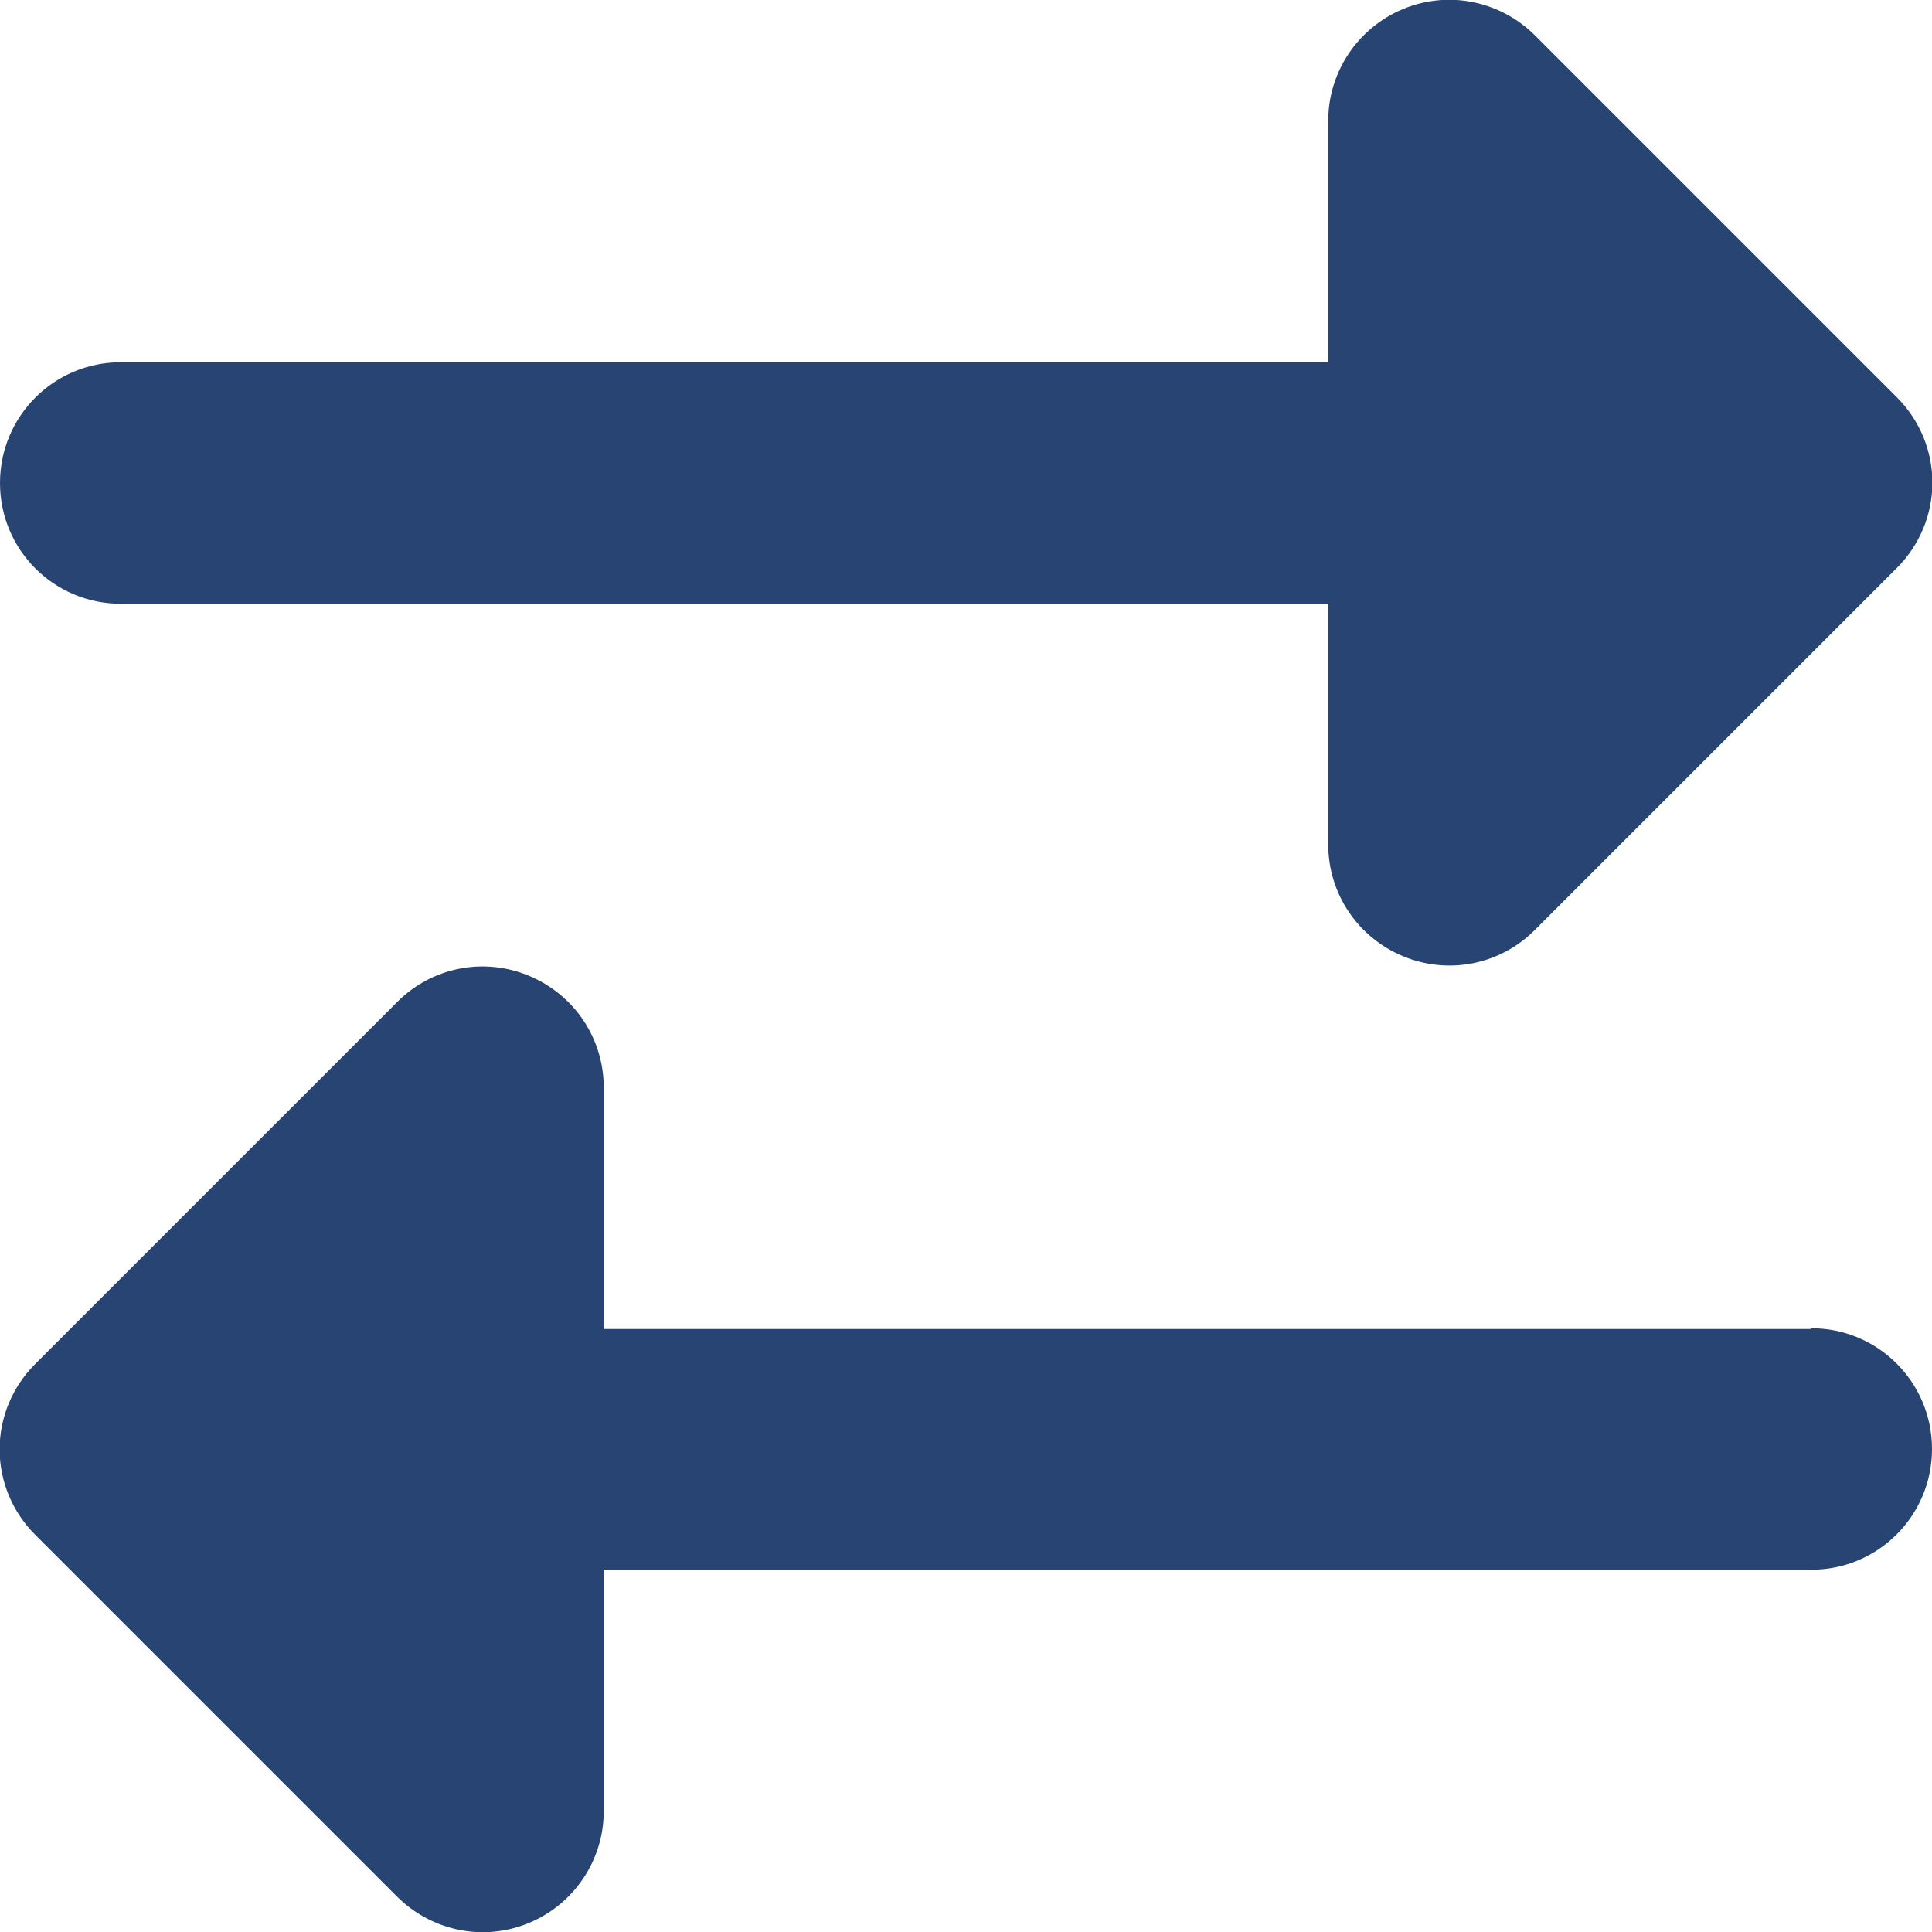
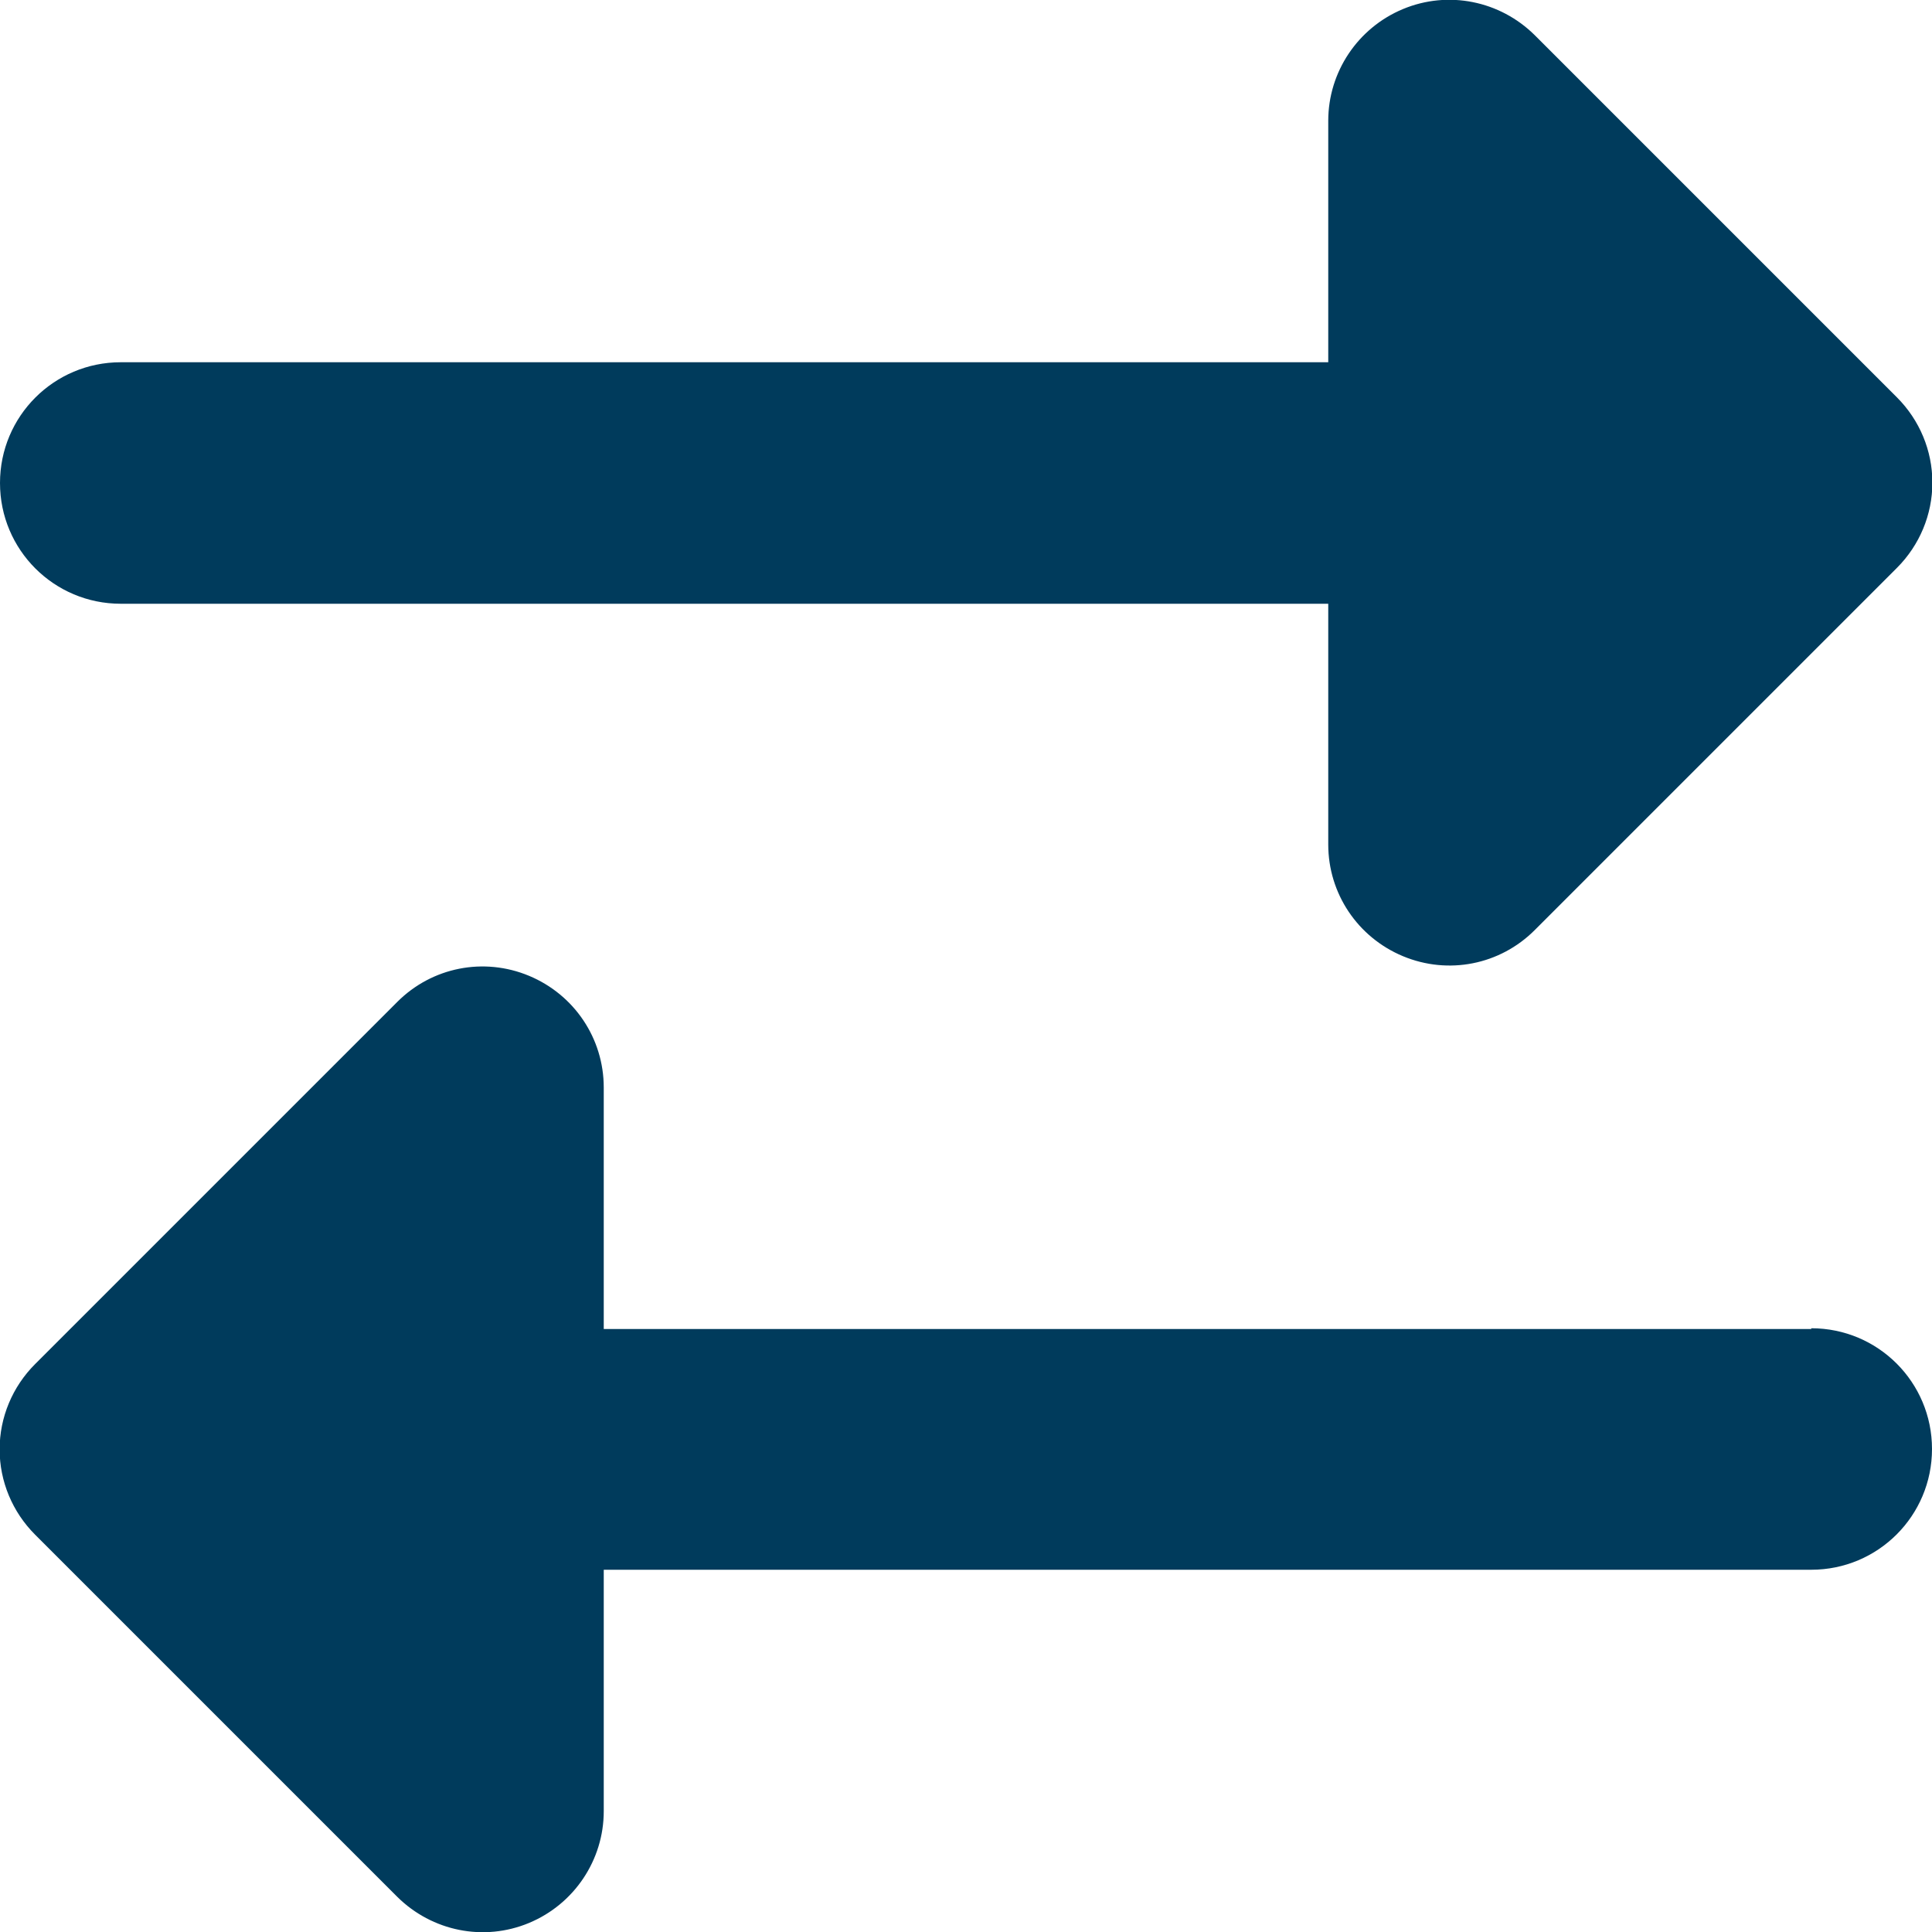
<svg xmlns="http://www.w3.org/2000/svg" viewBox="0 0 512 512">
-   <path d="M32 96l320 0V32c0-12.9 7.8-24.6 19.8-29.6s25.7-2.2 34.9 6.9l96 96c6 6 9.4 14.1 9.4 22.6s-3.4 16.6-9.4 22.6l-96 96c-9.2 9.2-22.9 11.9-34.9 6.9s-19.8-16.6-19.8-29.6V160L32 160c-17.7 0-32-14.3-32-32s14.3-32 32-32zM480 352c17.7 0 32 14.3 32 32s-14.3 32-32 32H160v64c0 12.9-7.8 24.6-19.8 29.6s-25.7 2.2-34.9-6.9l-96-96c-6-6-9.4-14.1-9.4-22.6s3.4-16.6 9.4-22.6l96-96c9.2-9.2 22.9-11.9 34.9-6.9s19.8 16.6 19.8 29.6l0 64H480z" fill="#274472 " />
+   <path d="M32 96l320 0V32c0-12.9 7.8-24.6 19.8-29.6s25.7-2.2 34.9 6.9l96 96c6 6 9.4 14.1 9.4 22.6s-3.4 16.6-9.4 22.6l-96 96c-9.2 9.2-22.9 11.9-34.9 6.9s-19.8-16.6-19.8-29.6V160L32 160c-17.7 0-32-14.3-32-32s14.3-32 32-32zM480 352c17.7 0 32 14.3 32 32s-14.3 32-32 32H160v64c0 12.9-7.8 24.6-19.8 29.6s-25.7 2.2-34.9-6.9l-96-96c-6-6-9.4-14.1-9.4-22.6s3.4-16.6 9.4-22.6l96-96c9.2-9.2 22.9-11.9 34.9-6.9s19.8 16.6 19.8 29.6l0 64H480z" fill="#003b5c " />
</svg>
